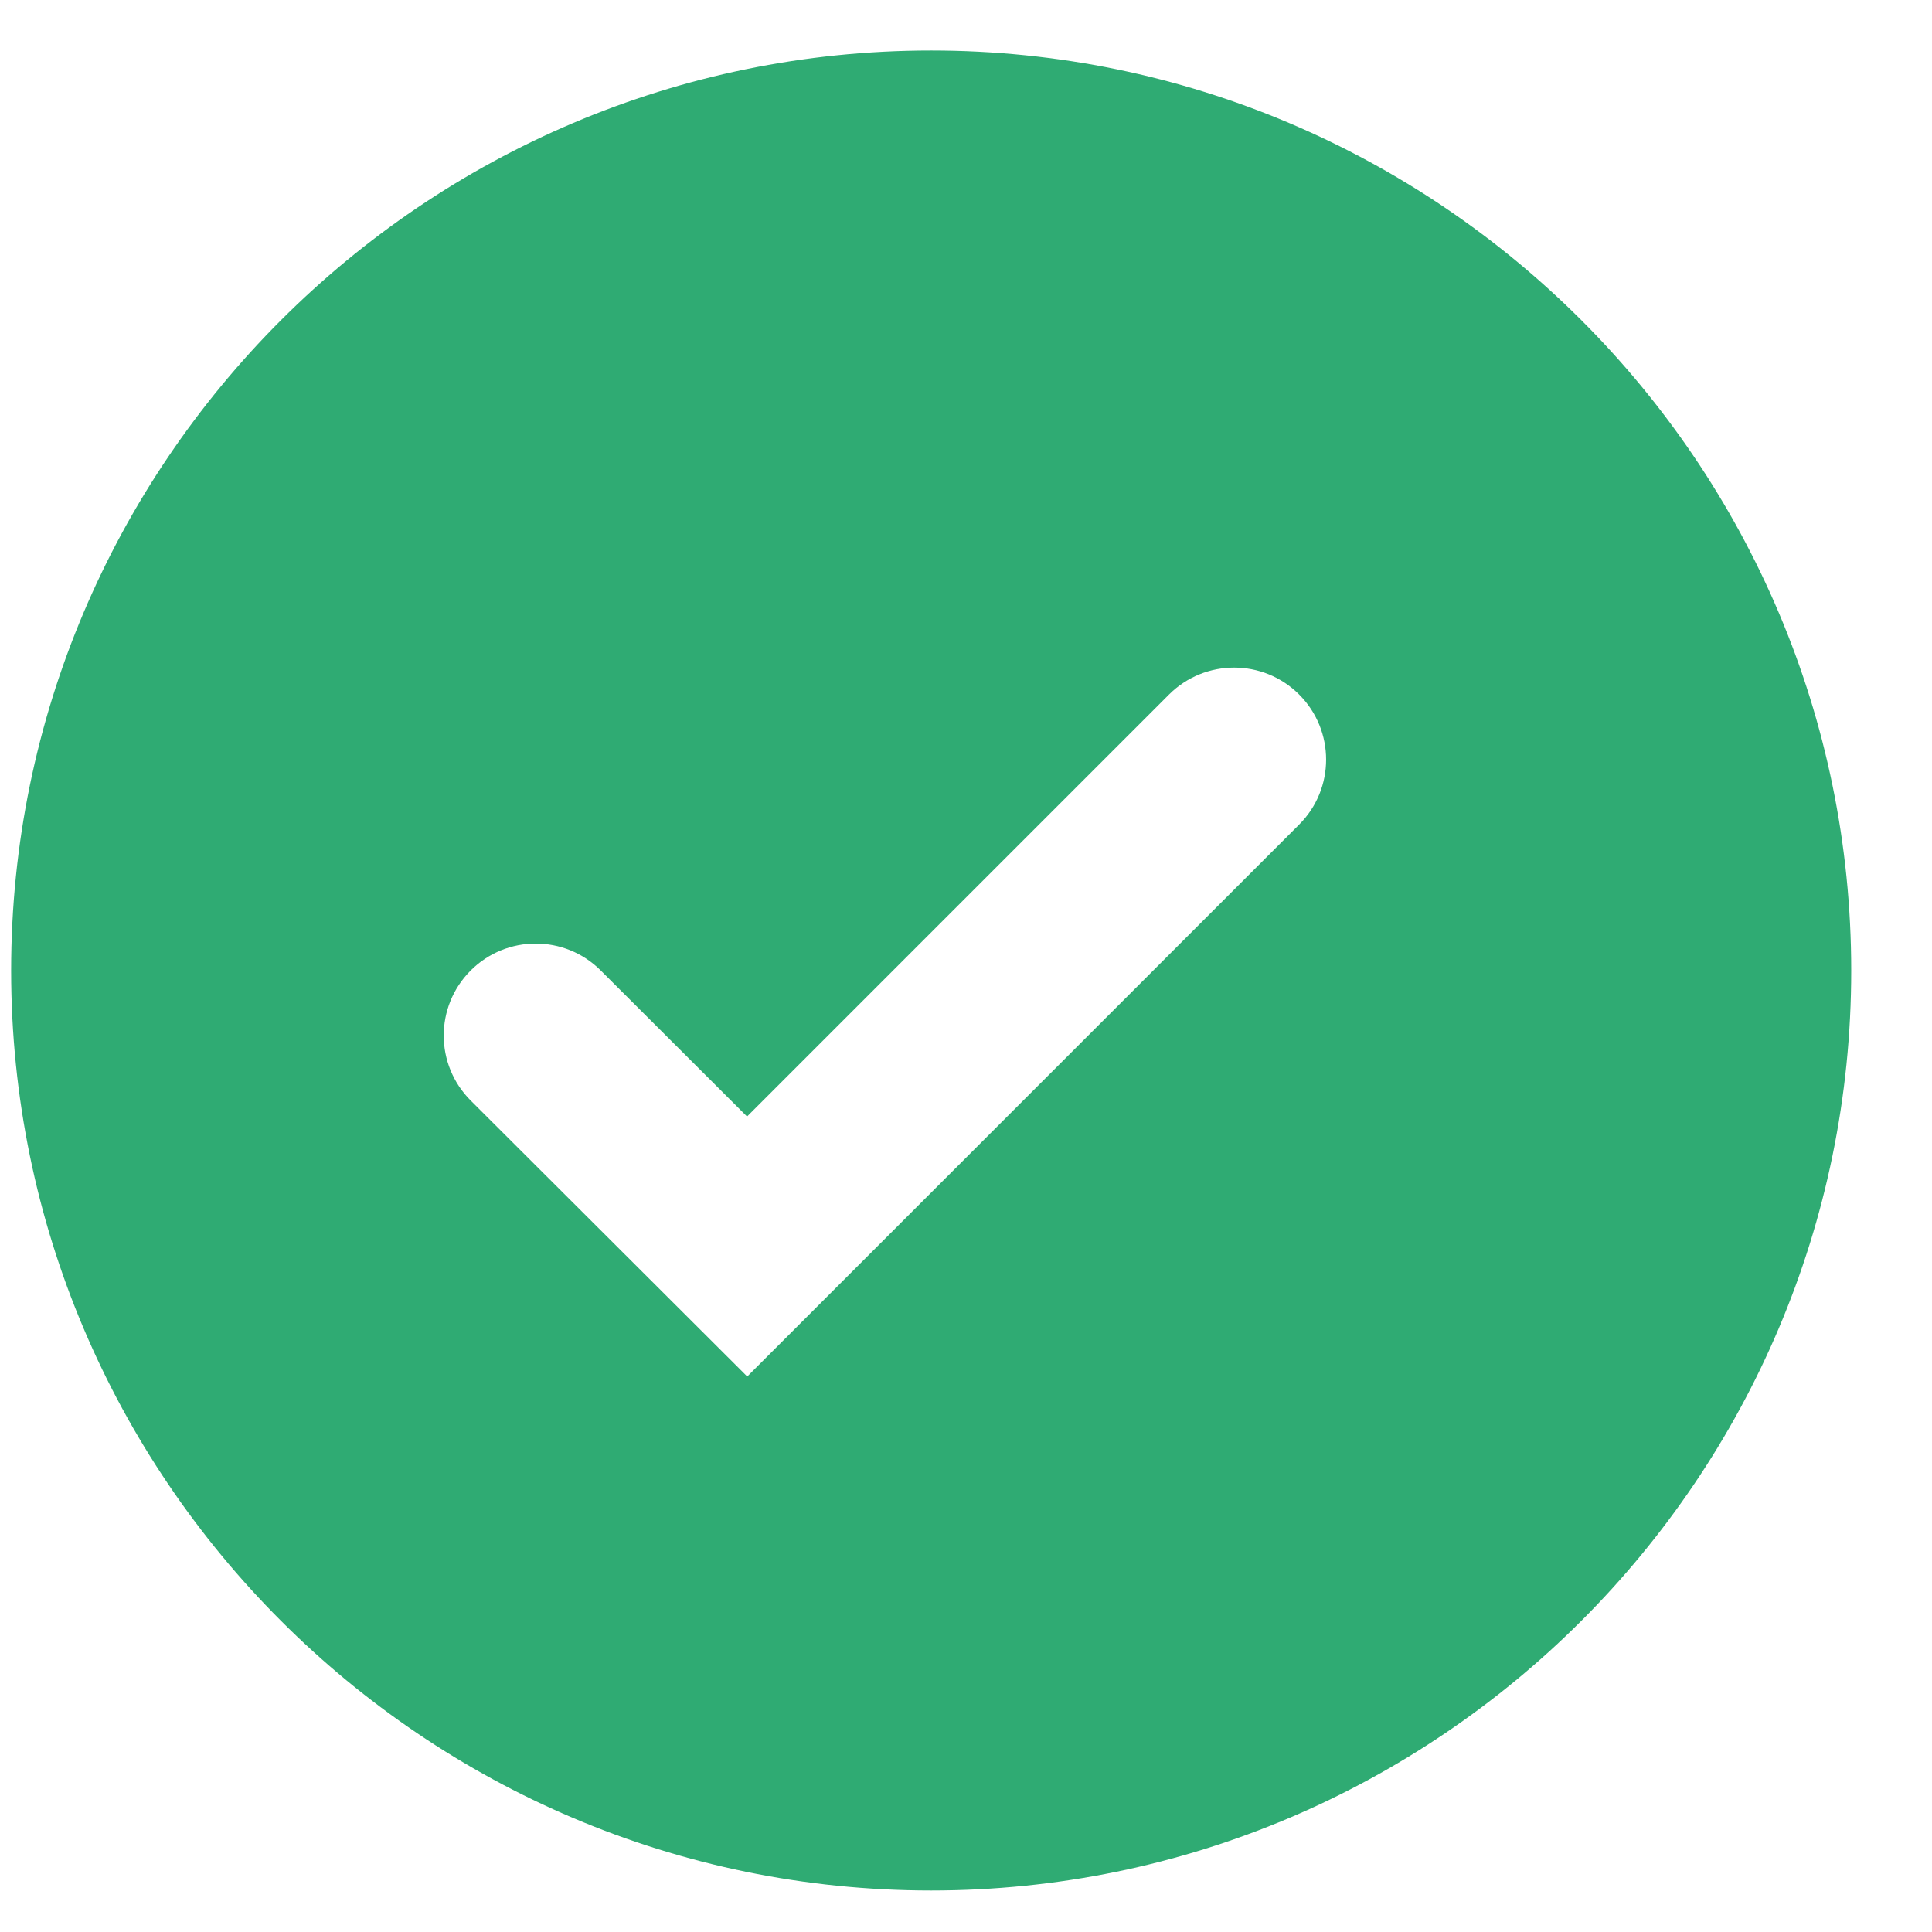
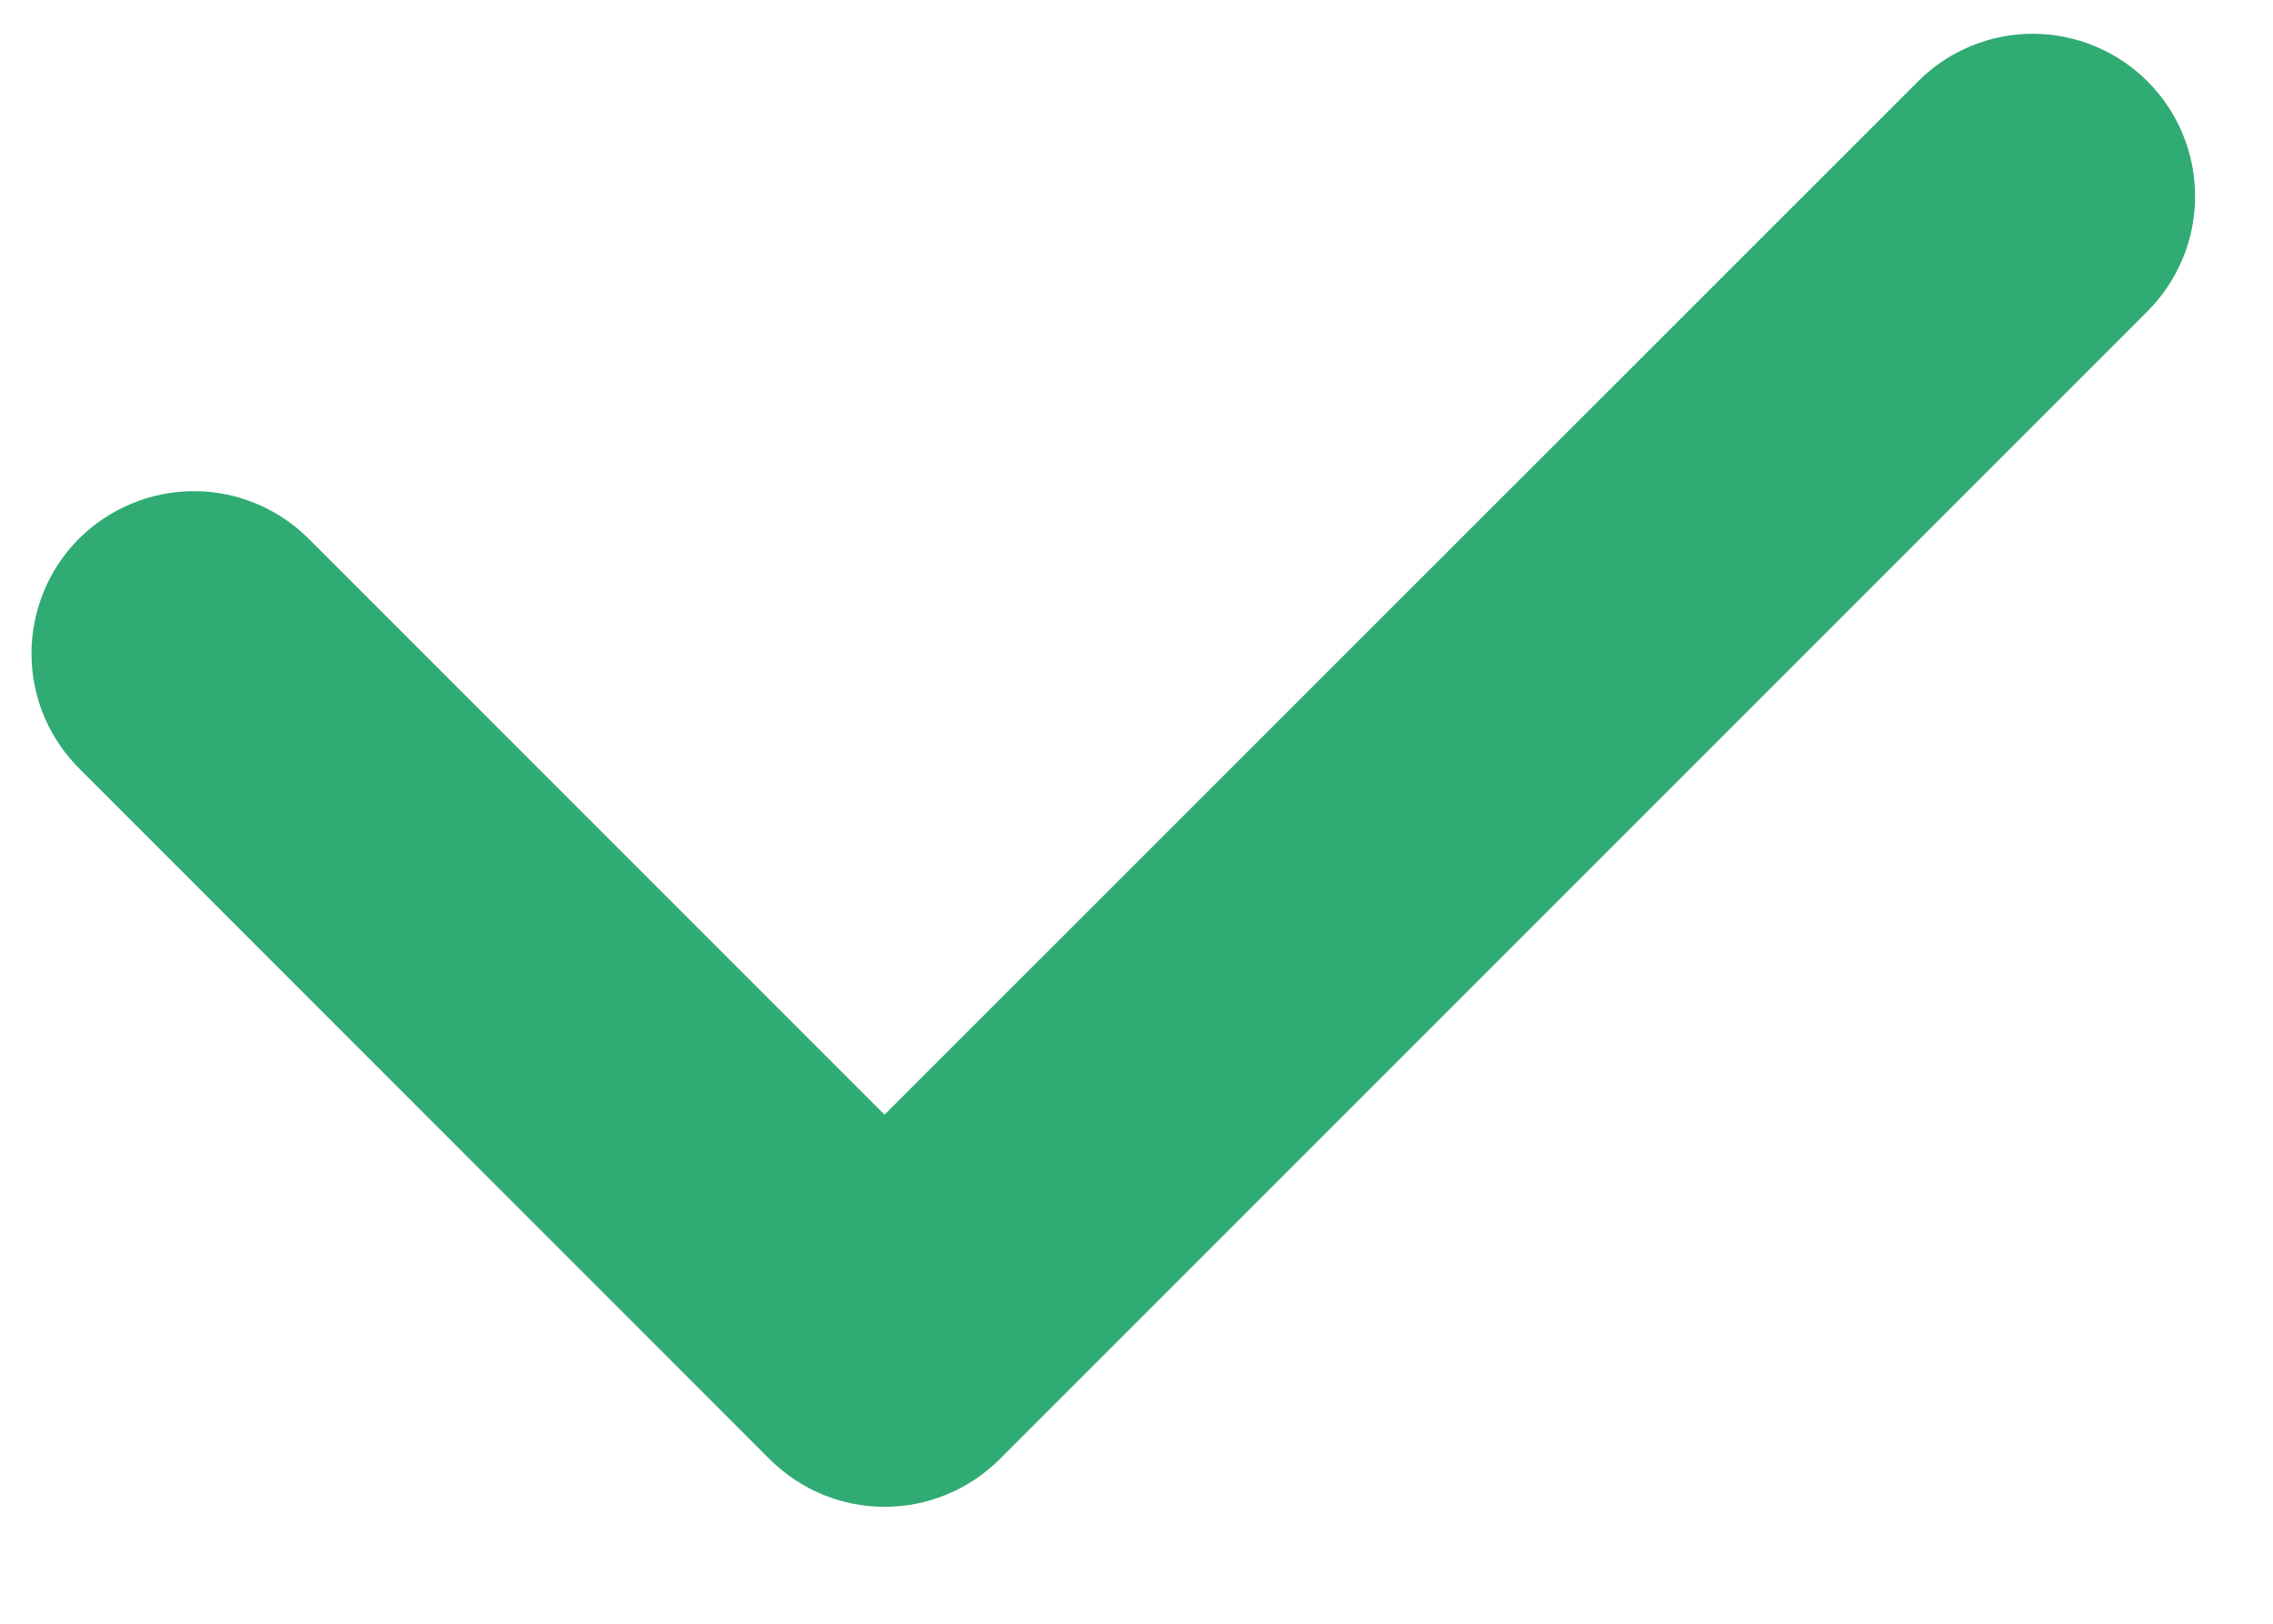
- <svg xmlns="http://www.w3.org/2000/svg" width="21" height="21" viewBox="0 0 21 21" fill="none">
-   <path d="M10.121 0.549C4.607 0.549 0.121 5.035 0.121 10.549C0.121 16.063 4.607 20.549 10.121 20.549C15.636 20.549 20.122 16.063 20.122 10.549C20.122 5.035 15.636 0.549 10.121 0.549ZM8.122 14.962L5.117 11.963C4.726 11.573 4.725 10.941 5.115 10.55C5.505 10.159 6.138 10.158 6.529 10.548L8.12 12.136L12.707 7.549C13.098 7.159 13.731 7.159 14.121 7.549C14.512 7.94 14.512 8.573 14.121 8.963L8.122 14.962Z" fill="#2FAB73" />
+ <svg xmlns="http://www.w3.org/2000/svg" width="14" height="10" viewBox="0 0 14 10" fill="none">
+   <path d="M5.449 9.28C5.317 9.28 5.187 9.254 5.066 9.204C4.945 9.154 4.835 9.08 4.742 8.988L0.5 4.745C0.404 4.652 0.328 4.542 0.275 4.42C0.223 4.298 0.195 4.167 0.194 4.034C0.193 3.901 0.218 3.77 0.268 3.647C0.318 3.524 0.392 3.412 0.486 3.318C0.58 3.224 0.692 3.15 0.815 3.1C0.937 3.049 1.069 3.024 1.202 3.025C1.335 3.026 1.466 3.053 1.588 3.106C1.71 3.158 1.82 3.234 1.913 3.33L5.448 6.865L11.813 0.502C12 0.314 12.255 0.208 12.52 0.208C12.785 0.208 13.04 0.314 13.227 0.501C13.415 0.689 13.52 0.943 13.52 1.208C13.521 1.473 13.415 1.728 13.228 1.916L6.156 8.988C6.063 9.08 5.953 9.154 5.831 9.204C5.71 9.254 5.58 9.28 5.449 9.28Z" fill="#2FAB73" />
</svg>
